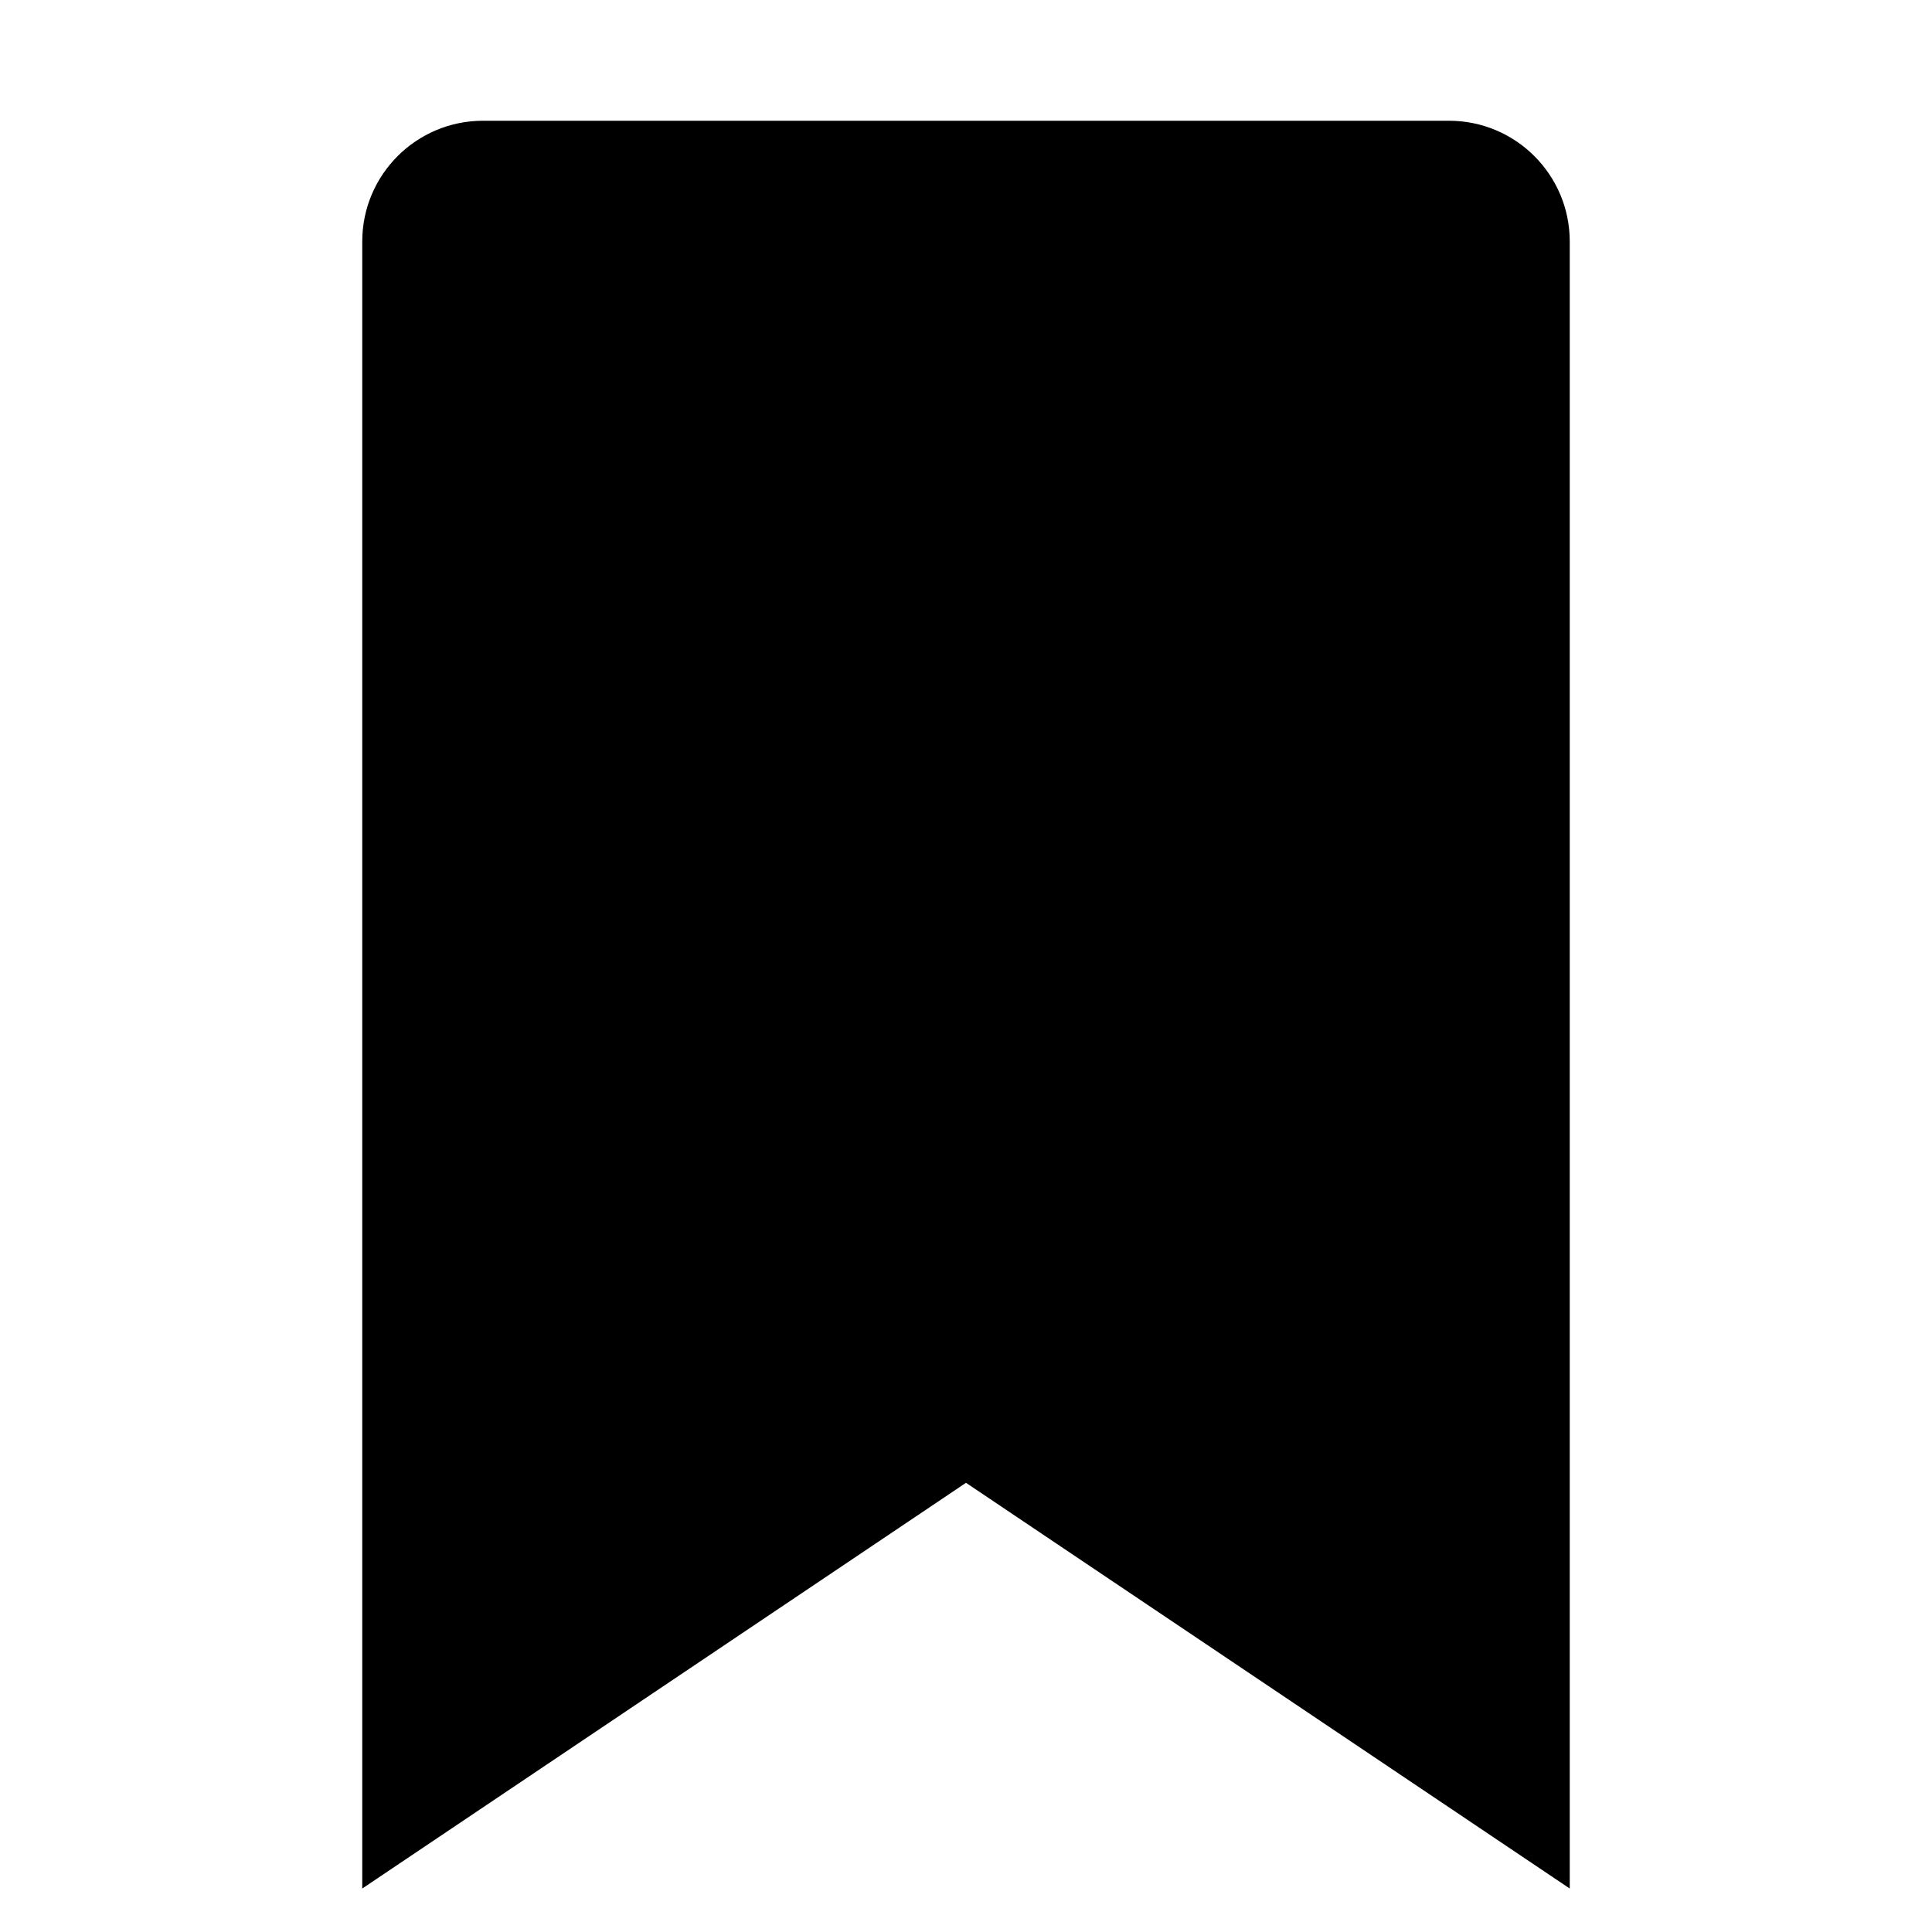
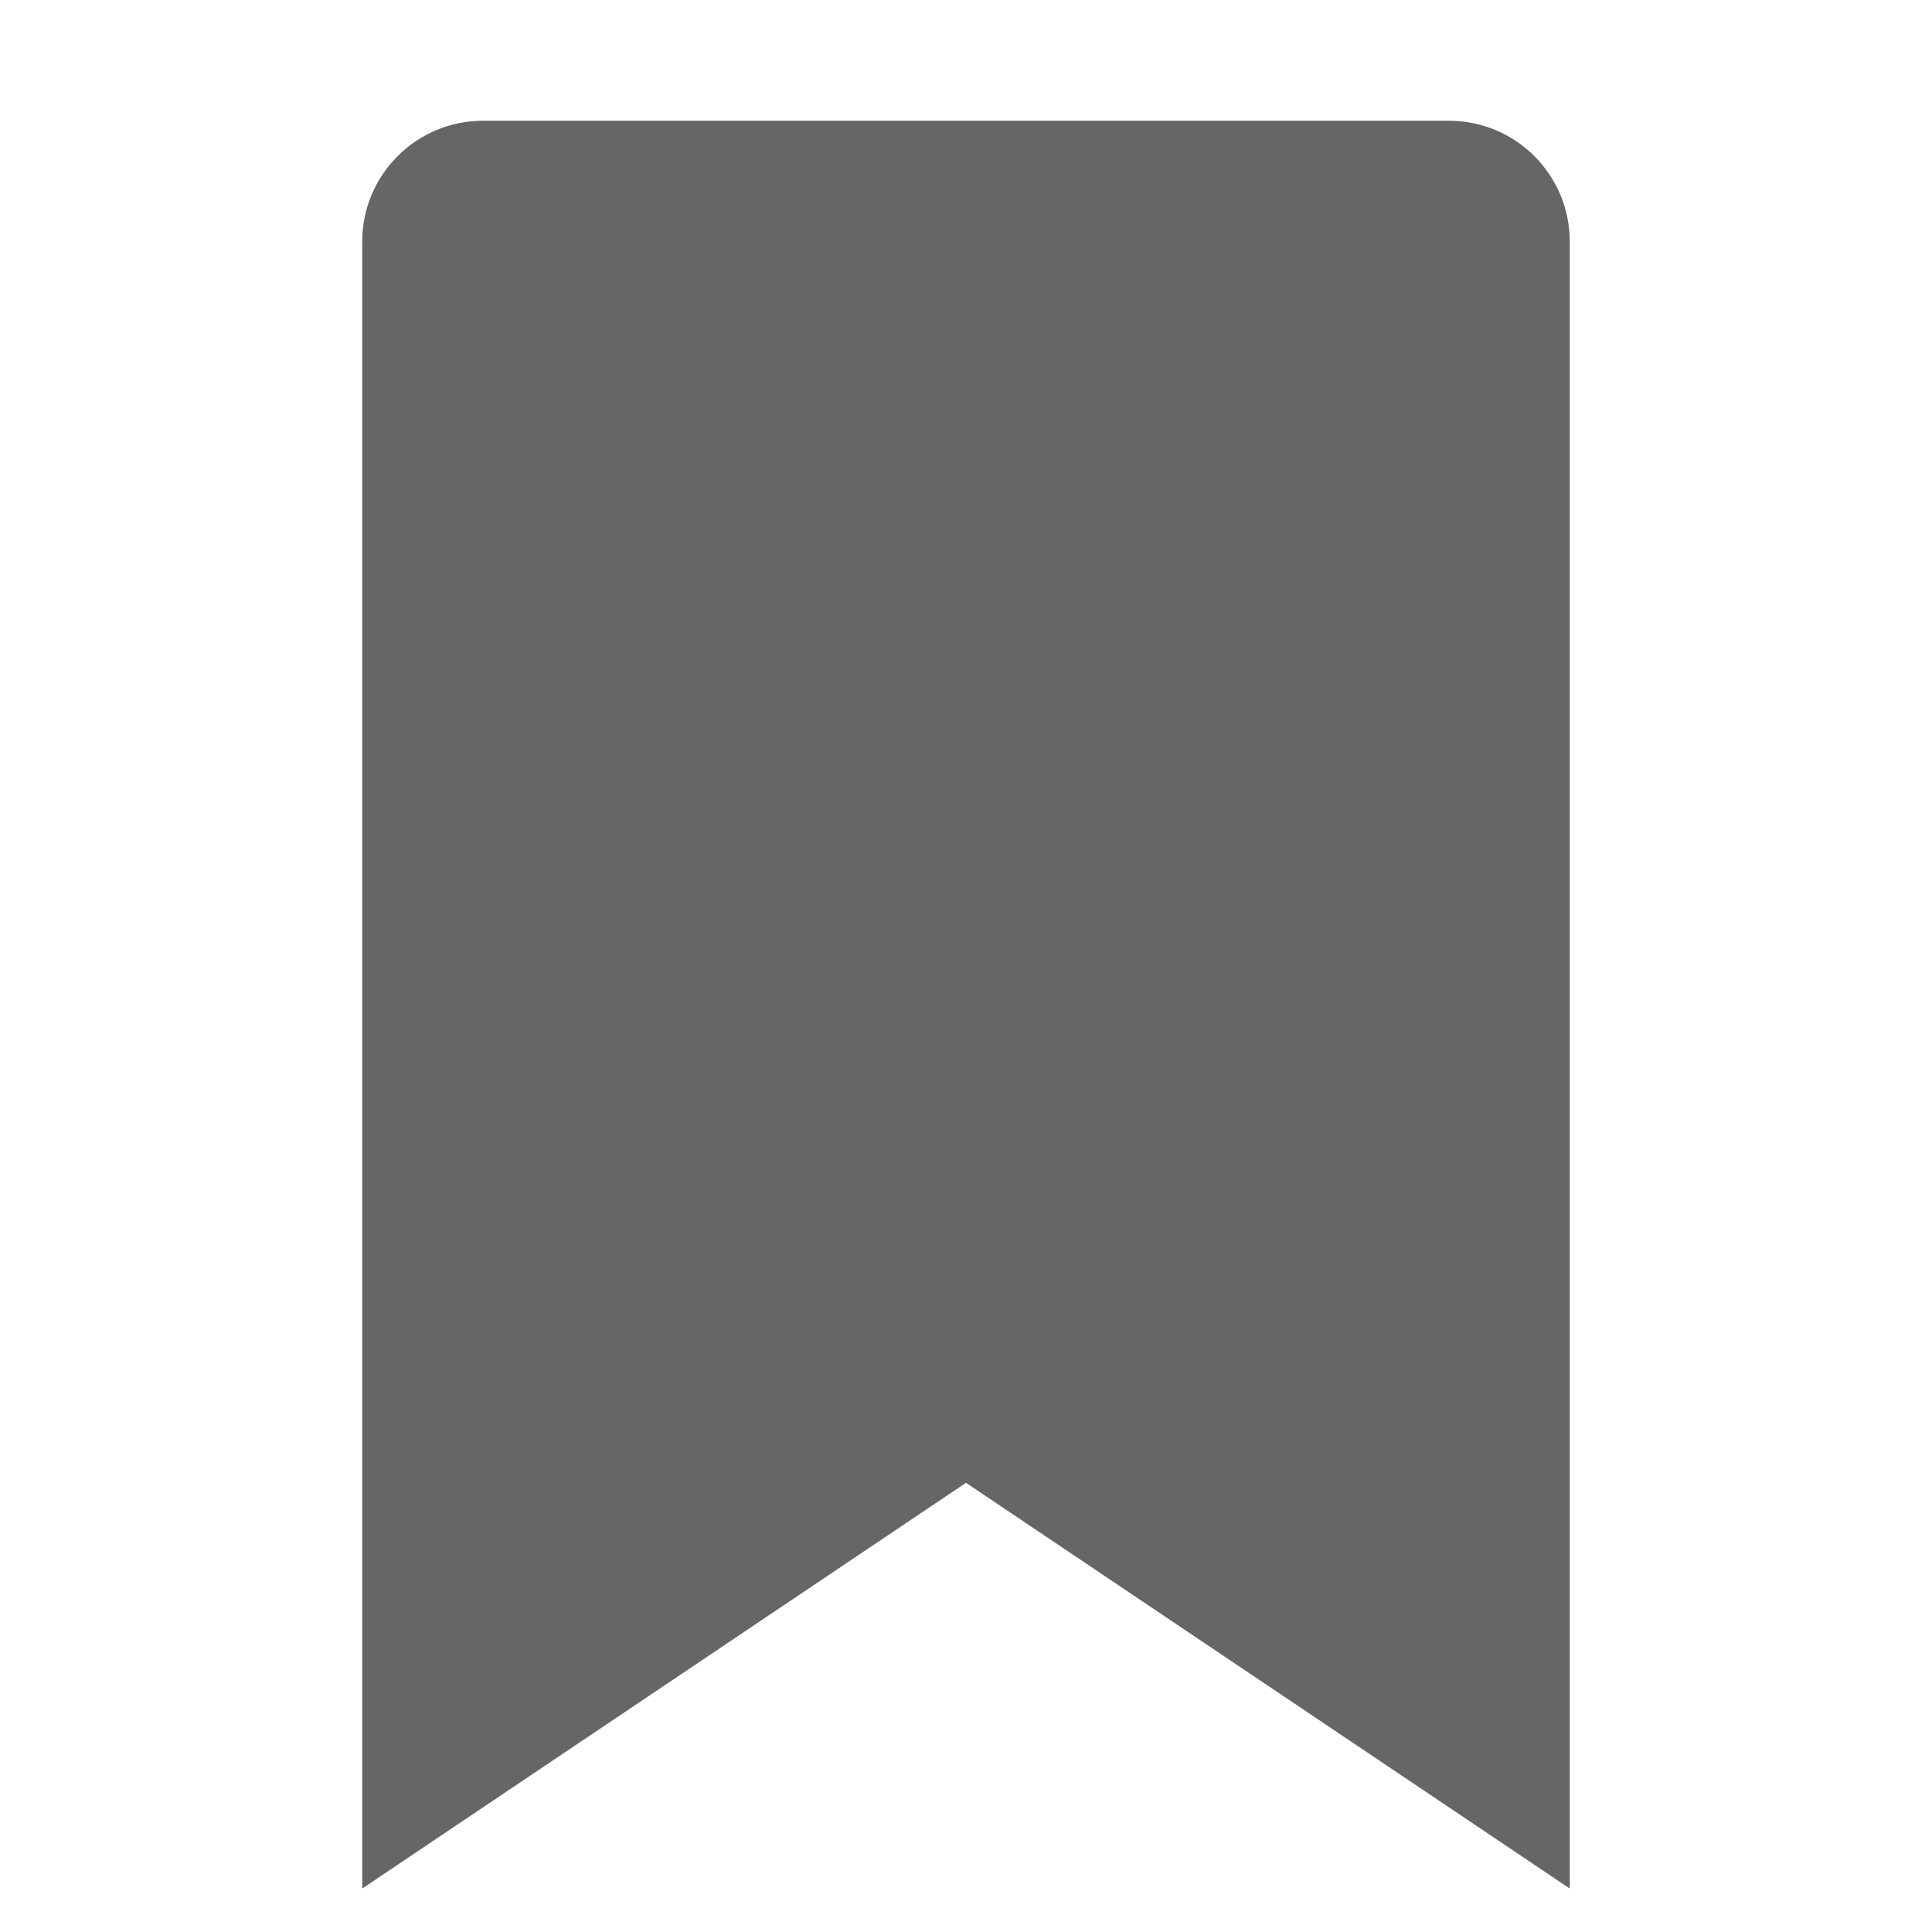
- <svg xmlns="http://www.w3.org/2000/svg" viewBox="0 0 16 16" data-supported-dps="16x16" fill="currentColor" width="16" height="16" focusable="false">
+ <svg xmlns="http://www.w3.org/2000/svg" viewBox="0 0 16 16" data-supported-dps="16x16" fill="rgba(0,0,0,0.6)" width="16" height="16" focusable="false">
  <path d="M12 1H4a1 1 0 00-1 1v13.64l5-3.36 5 3.36V2a1 1 0 00-1-1z" />
</svg>
